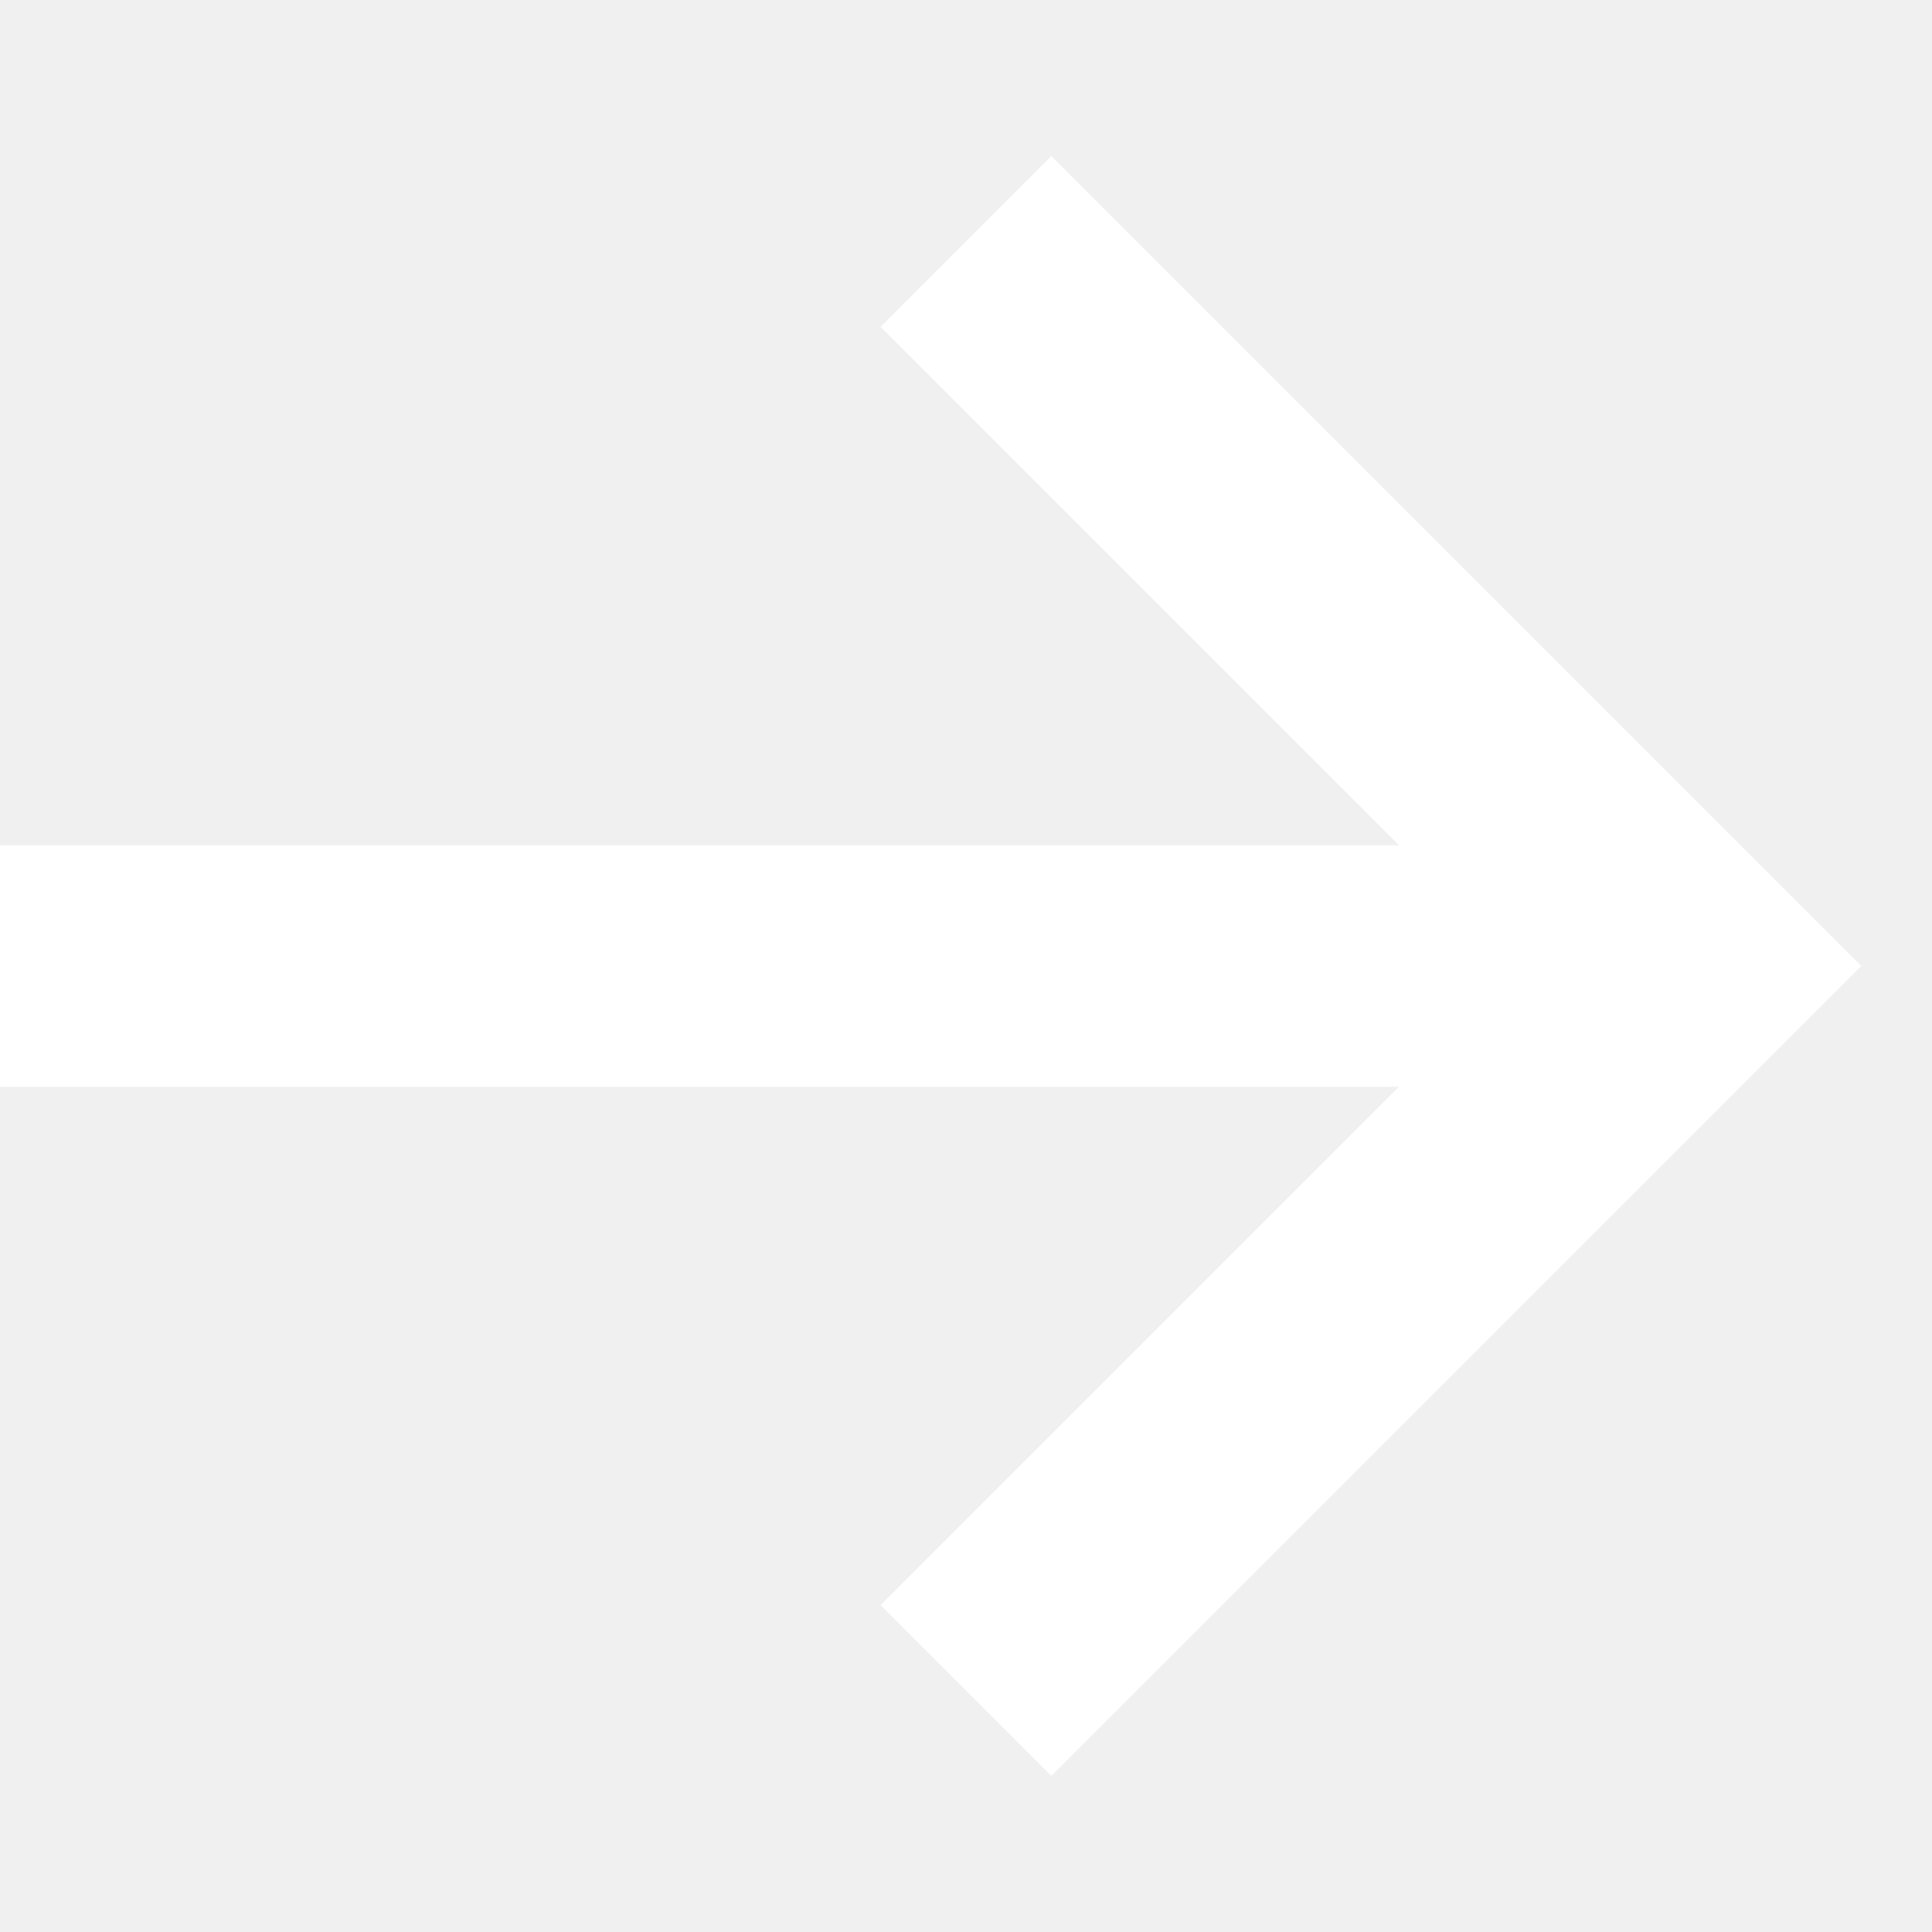
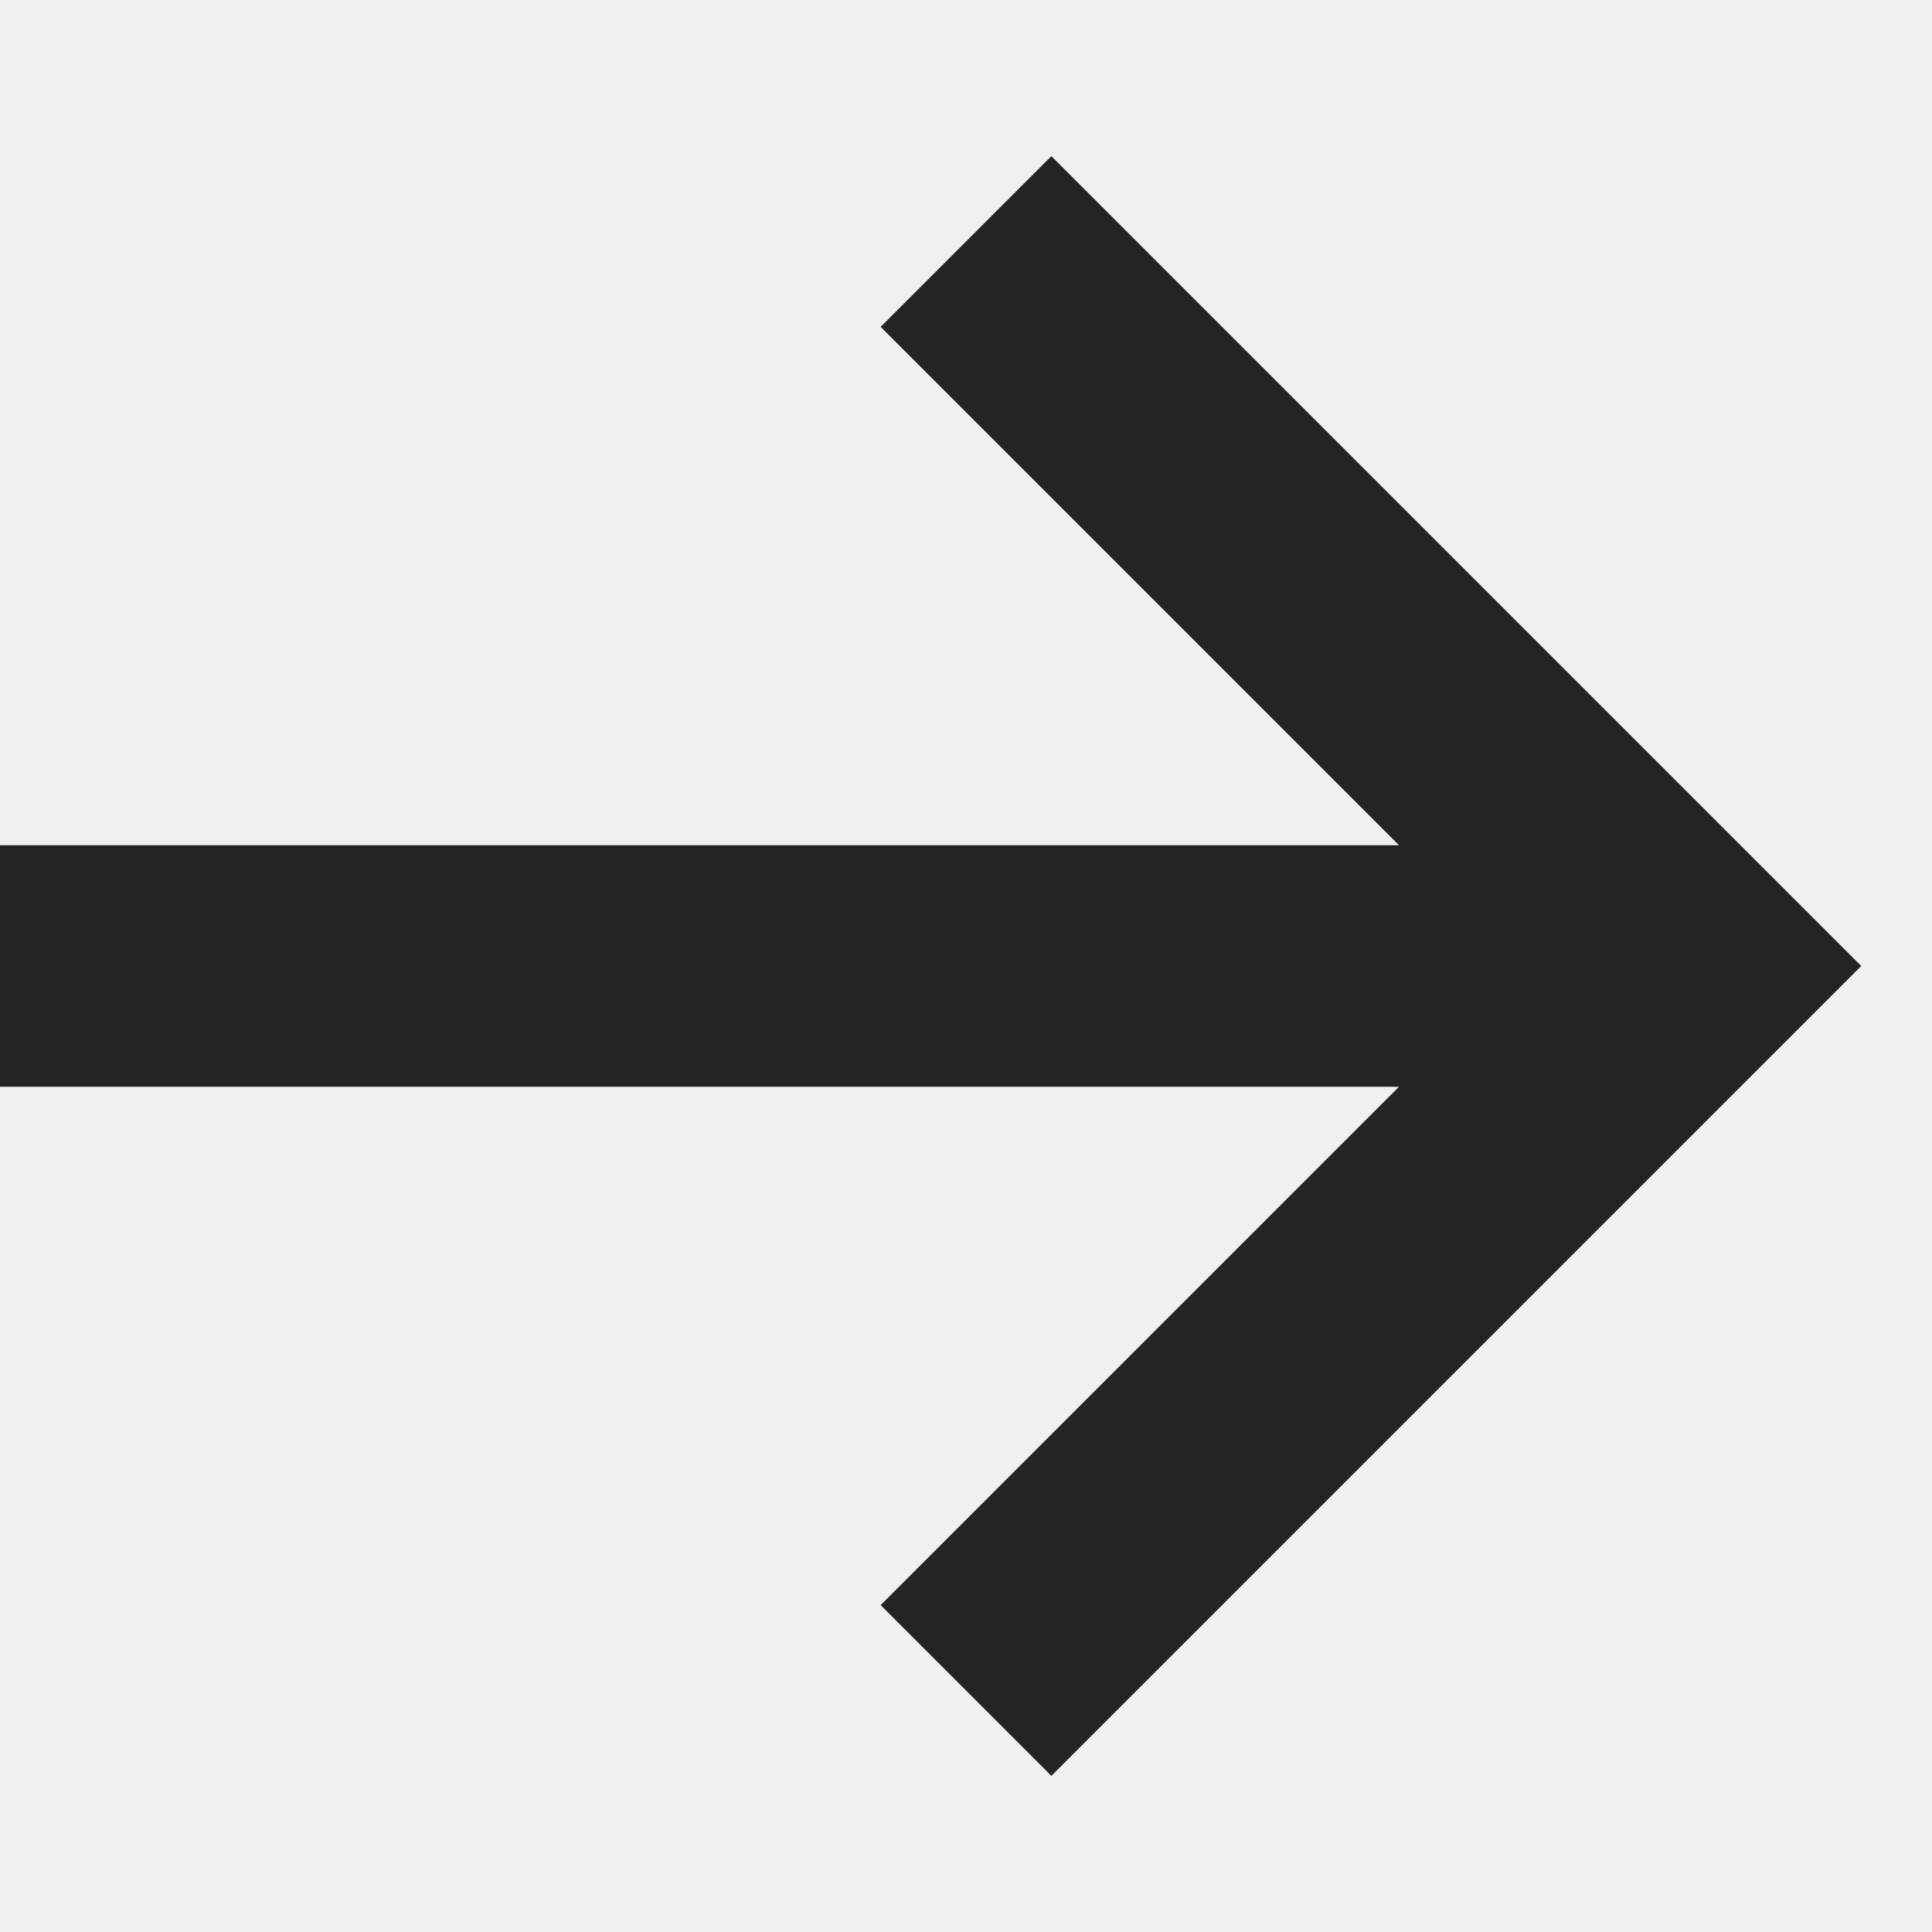
<svg xmlns="http://www.w3.org/2000/svg" width="16" height="16" viewBox="0 0 16 16" fill="none">
-   <path fill-rule="evenodd" clip-rule="evenodd" d="M11.586 7L7.293 2.707L8.707 1.293L15.414 8L8.707 14.707L7.293 13.293L11.586 9H0V7H11.586Z" fill="white" />
+   <path fill-rule="evenodd" clip-rule="evenodd" d="M11.586 7L7.293 2.707L8.707 1.293L15.414 8L8.707 14.707L7.293 13.293L11.586 9H0V7H11.586Z" fill="#242424" />
</svg>
